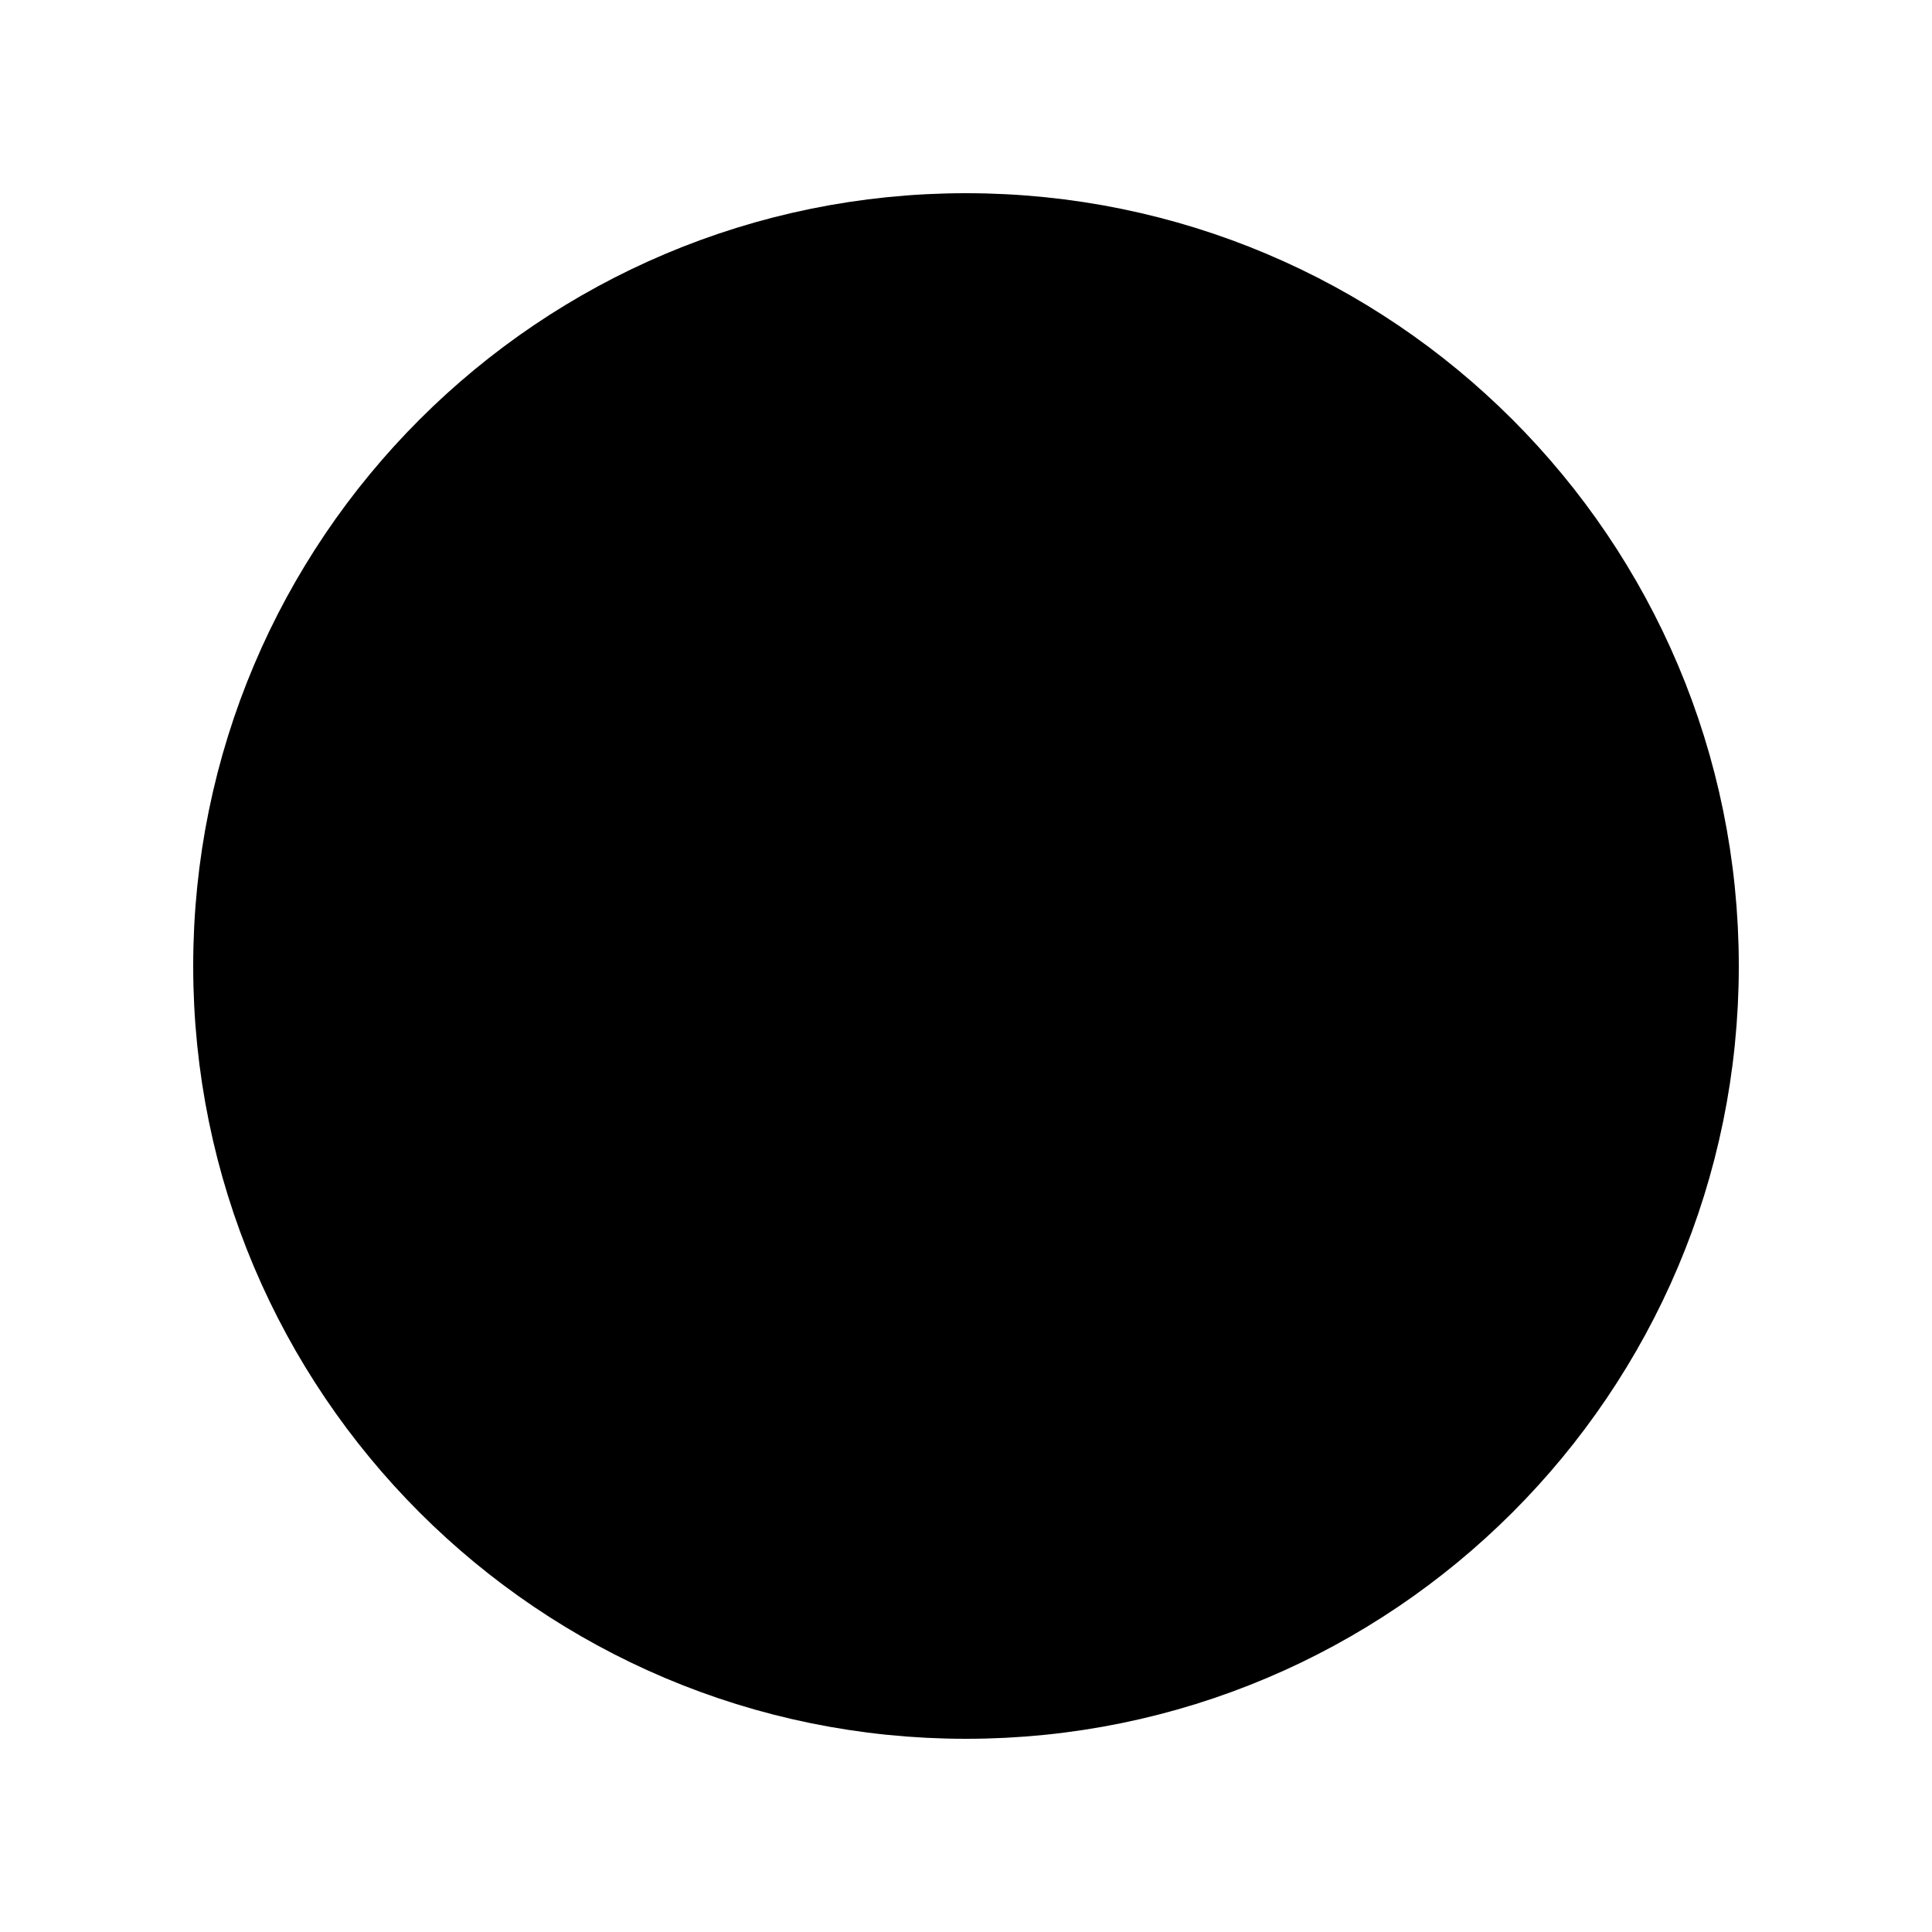
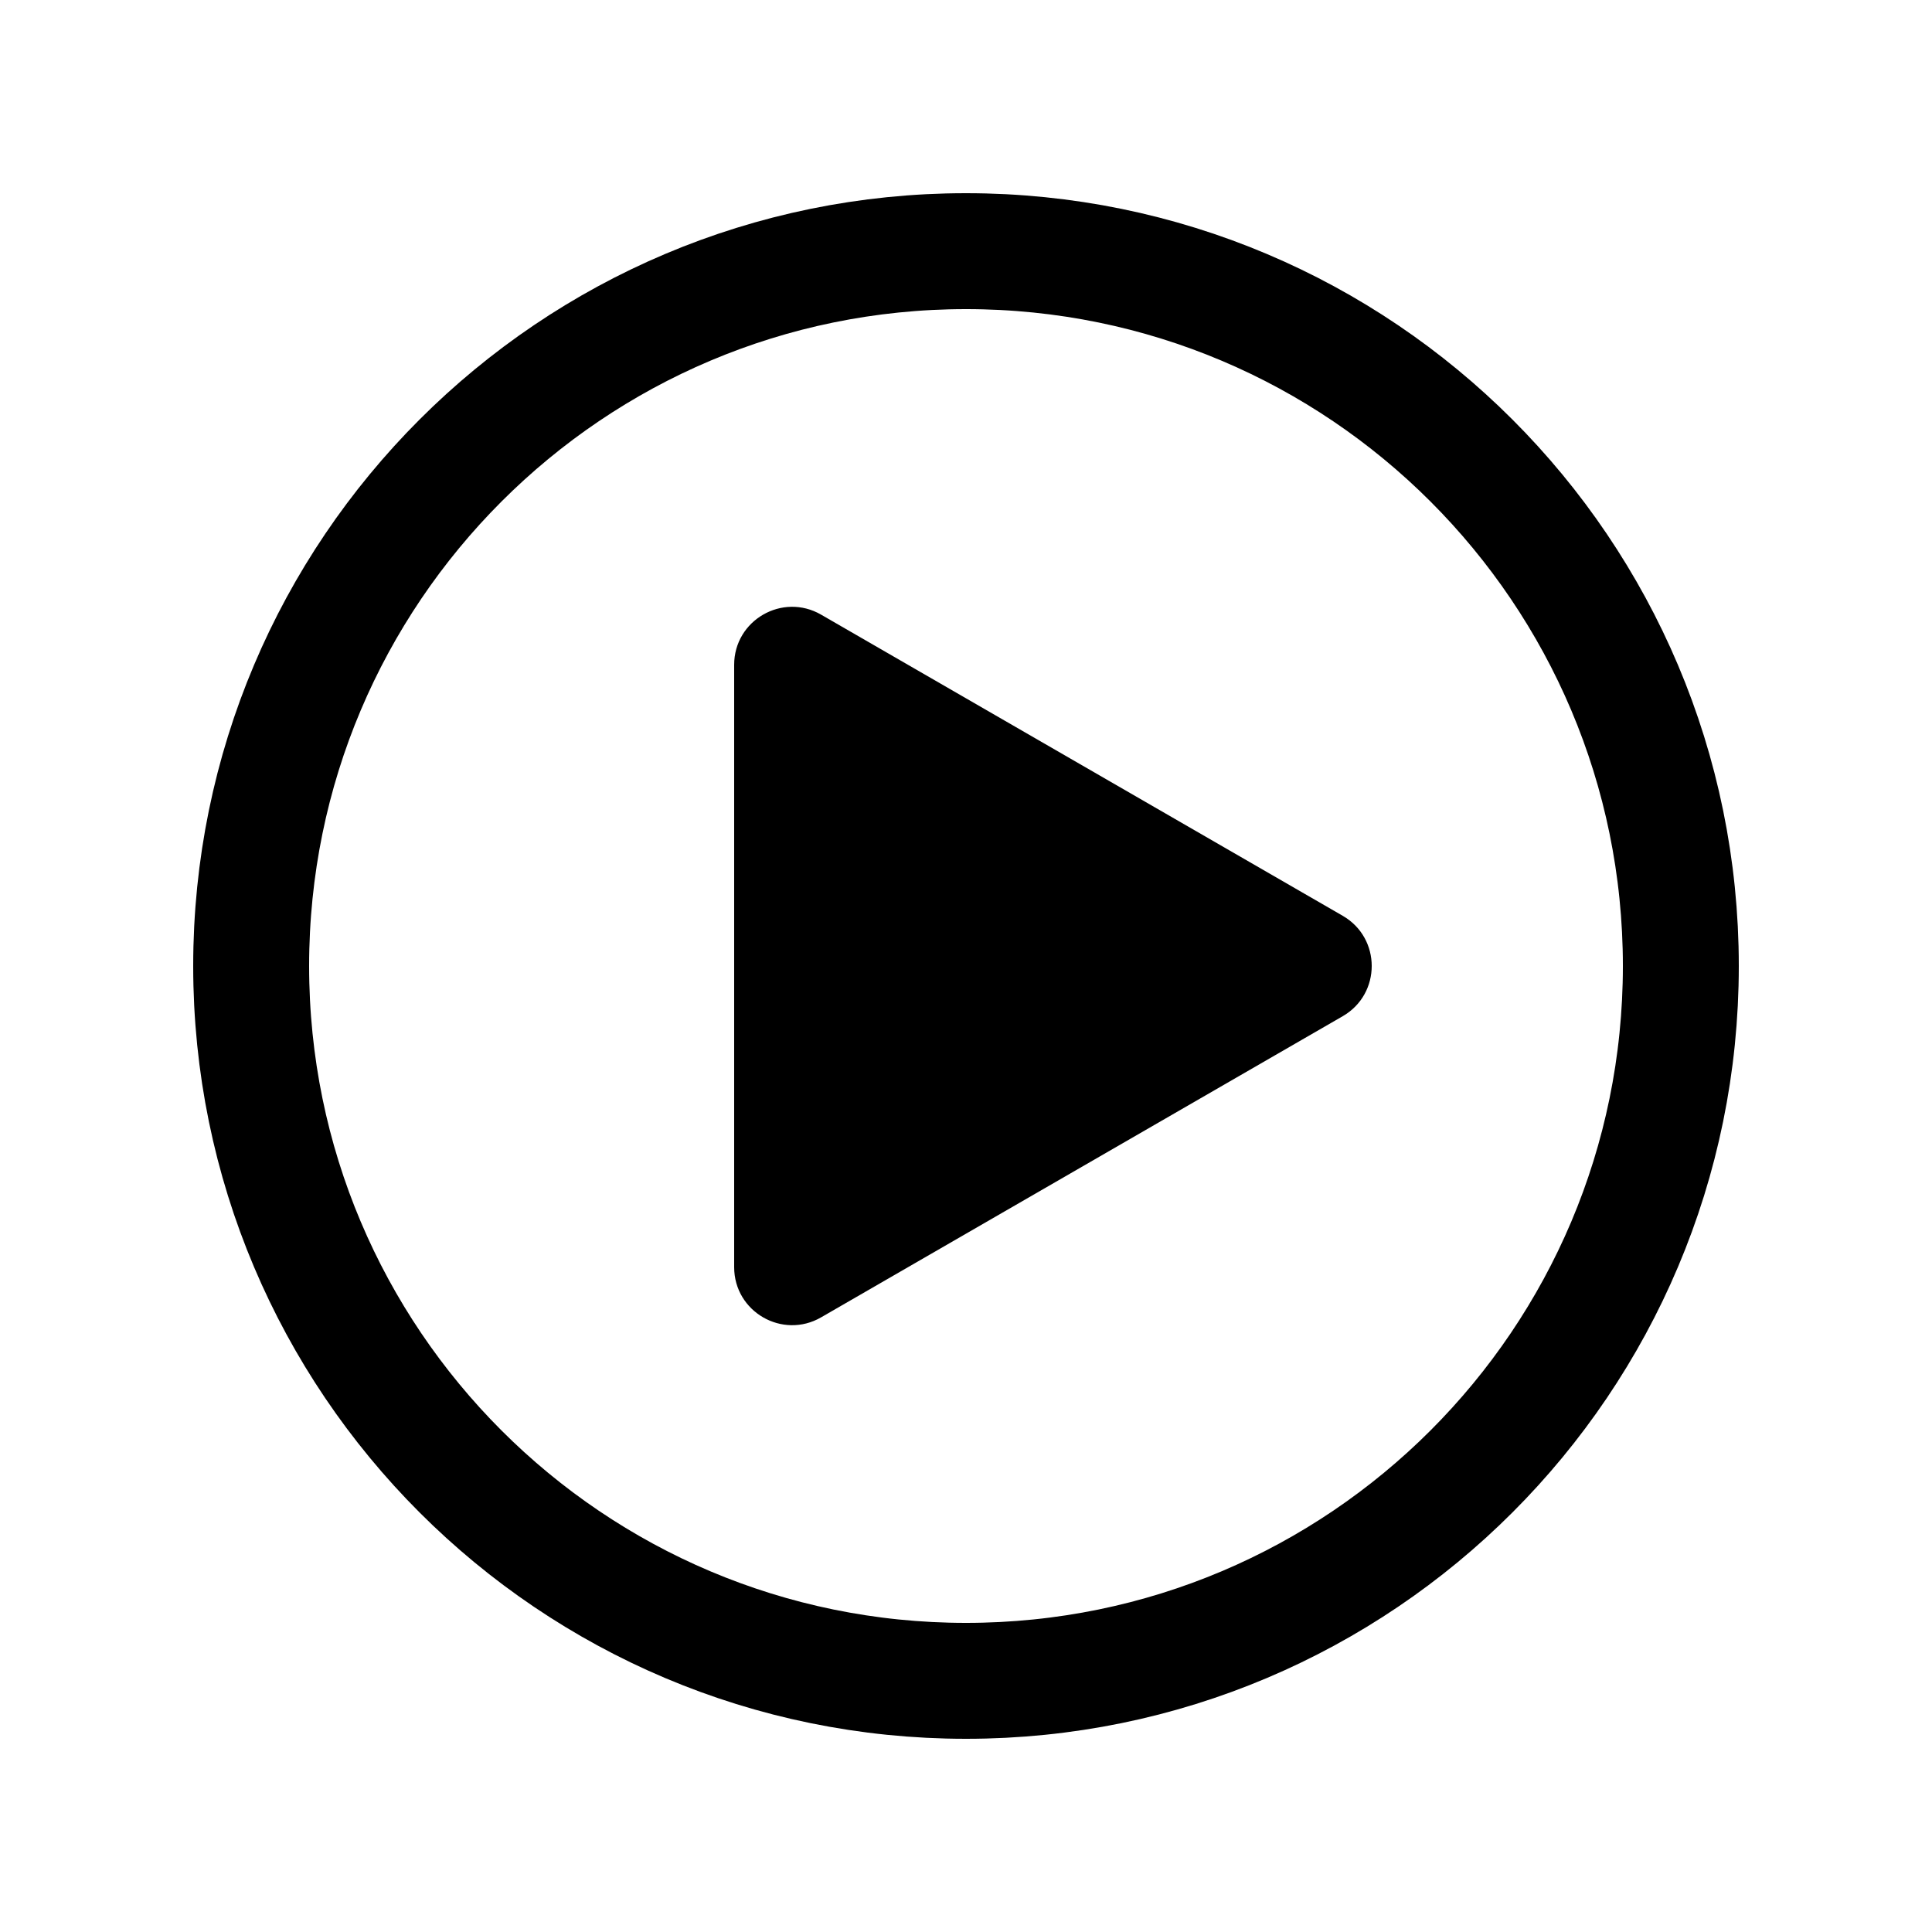
- <svg xmlns="http://www.w3.org/2000/svg" viewBox="0 0 100 100">
+ <svg xmlns="http://www.w3.org/2000/svg" viewBox="0 0 100 100" fill="none">
  <circle cx="50" cy="50" r="37" stroke="currentColor" stroke-width="6" />
  <path d="M69.5 47.402C71.5 48.557 71.5 51.443 69.5 52.598L42.5 68.186C40.5 69.341 38 67.898 38 65.588L38 34.411C38 32.102 40.5 30.659 42.5 31.814L69.5 47.402Z" fill="currentColor" />
</svg>
